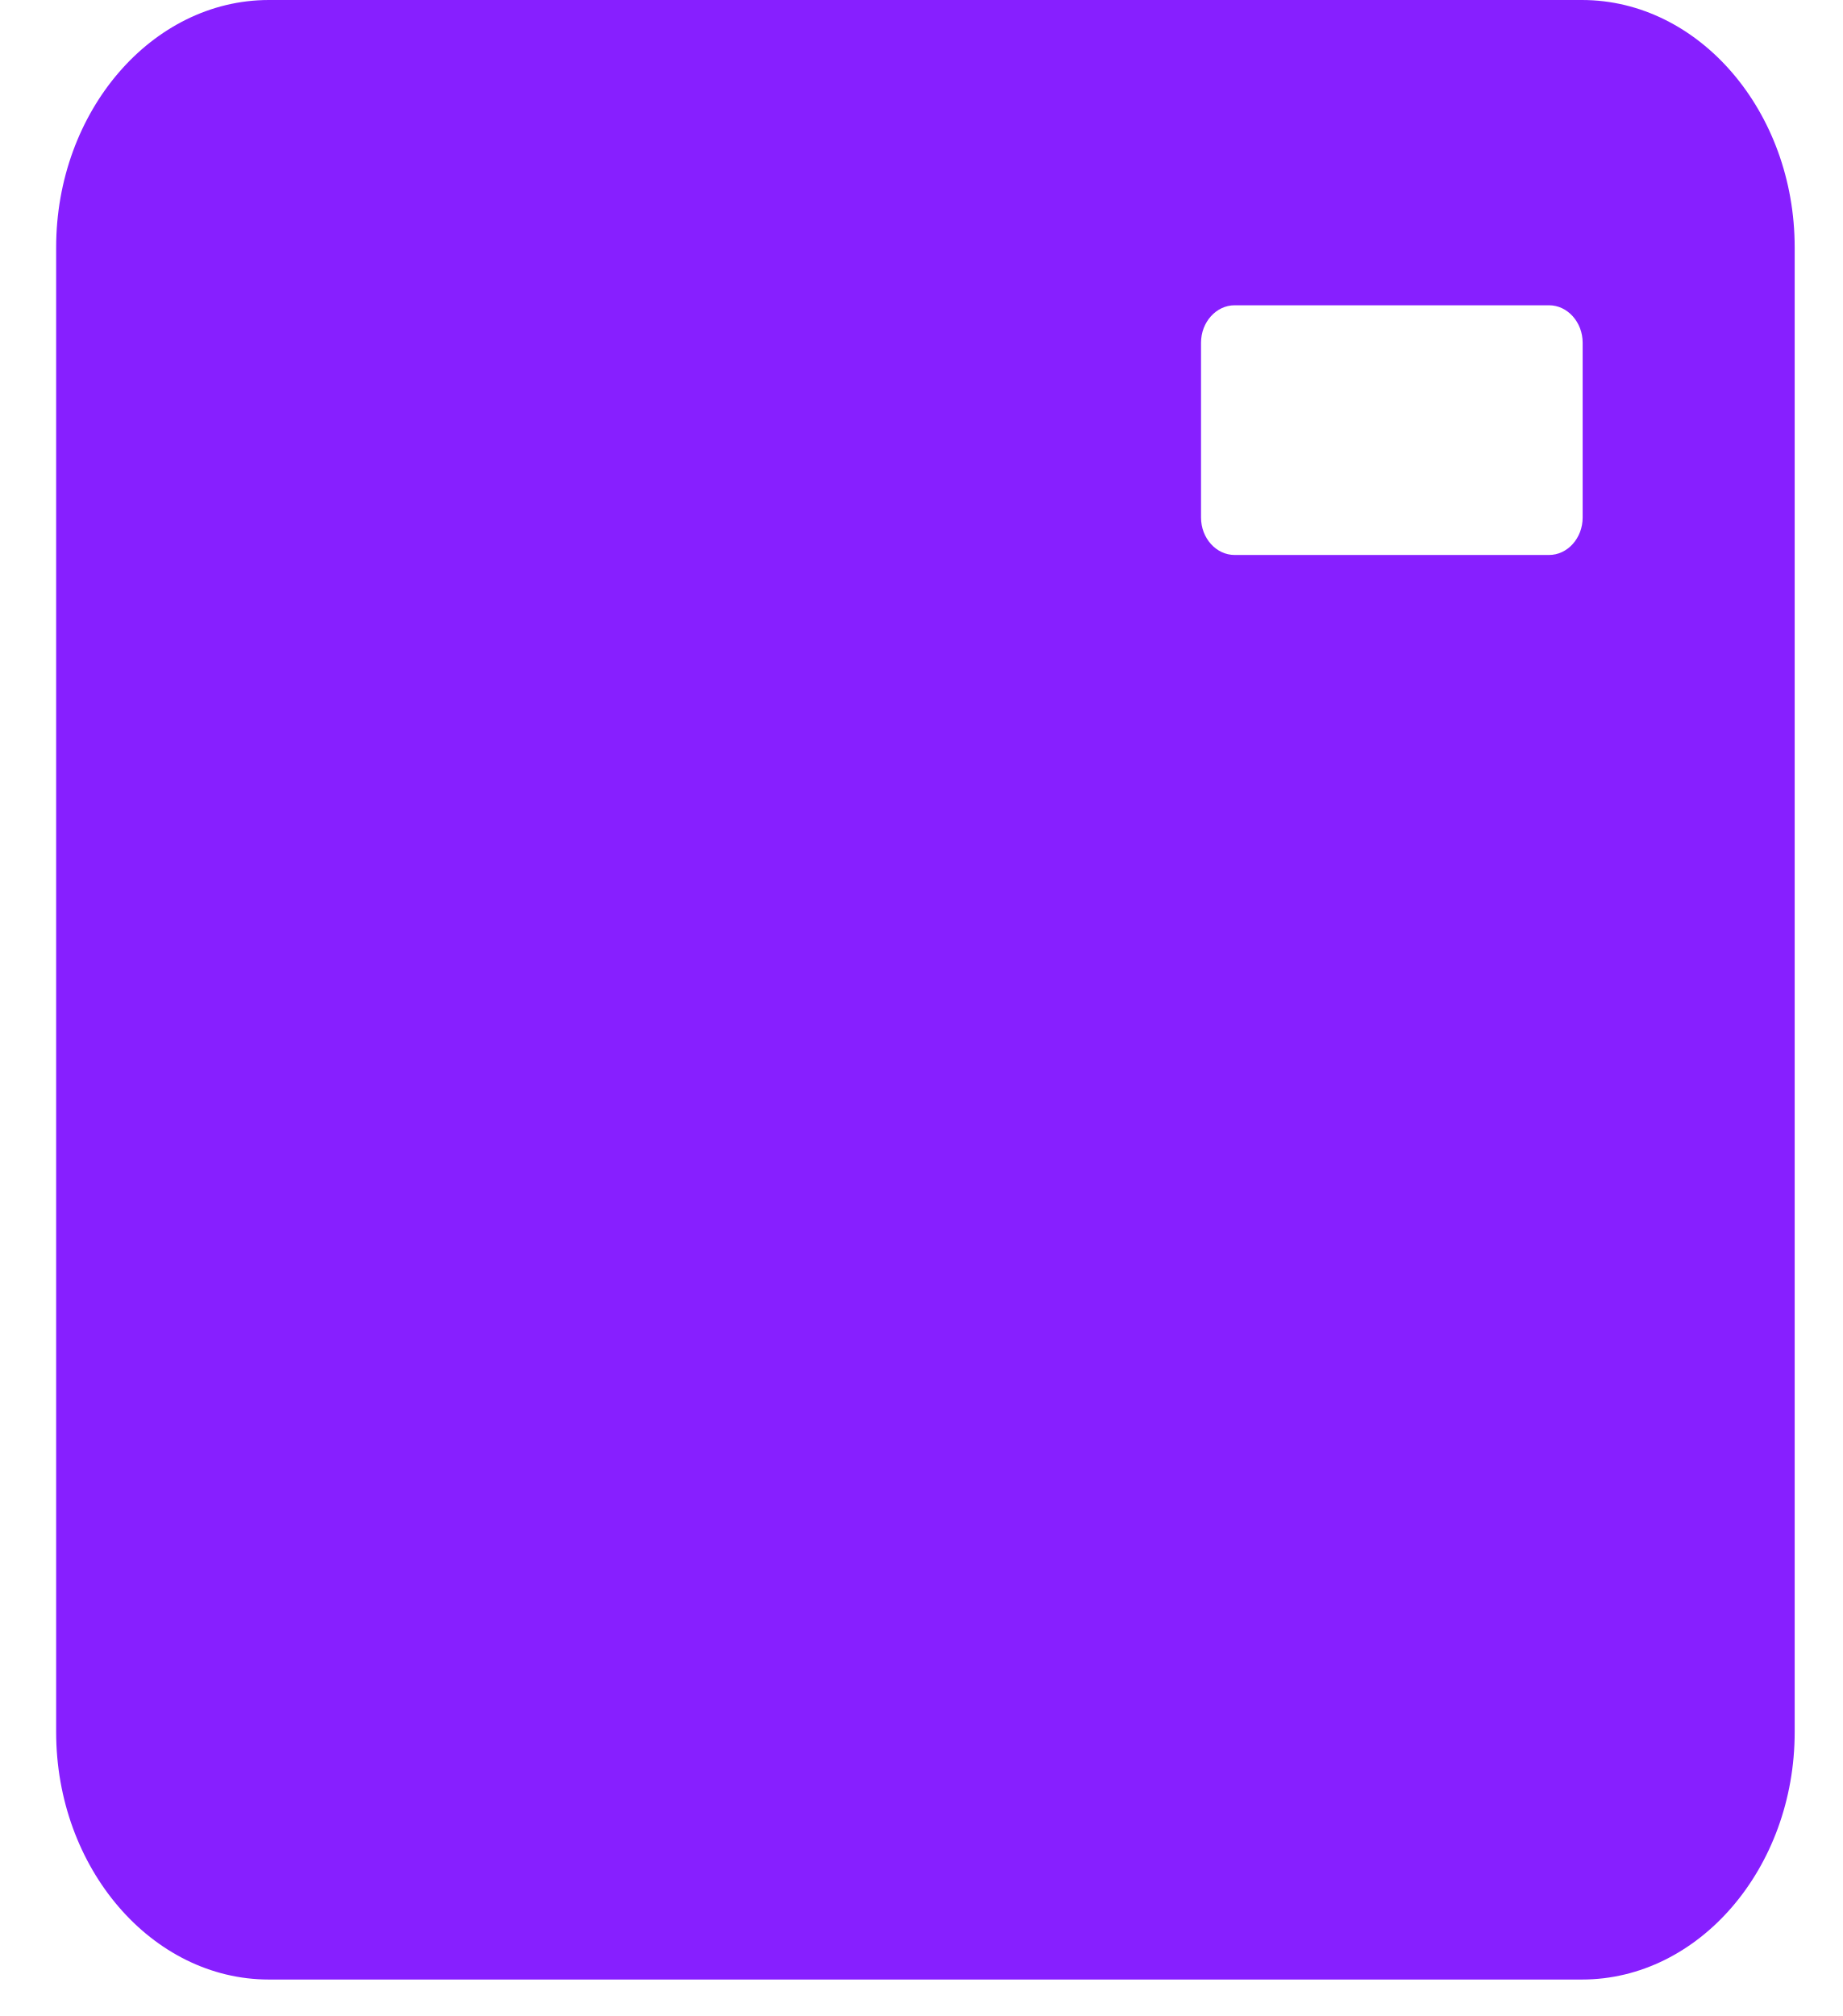
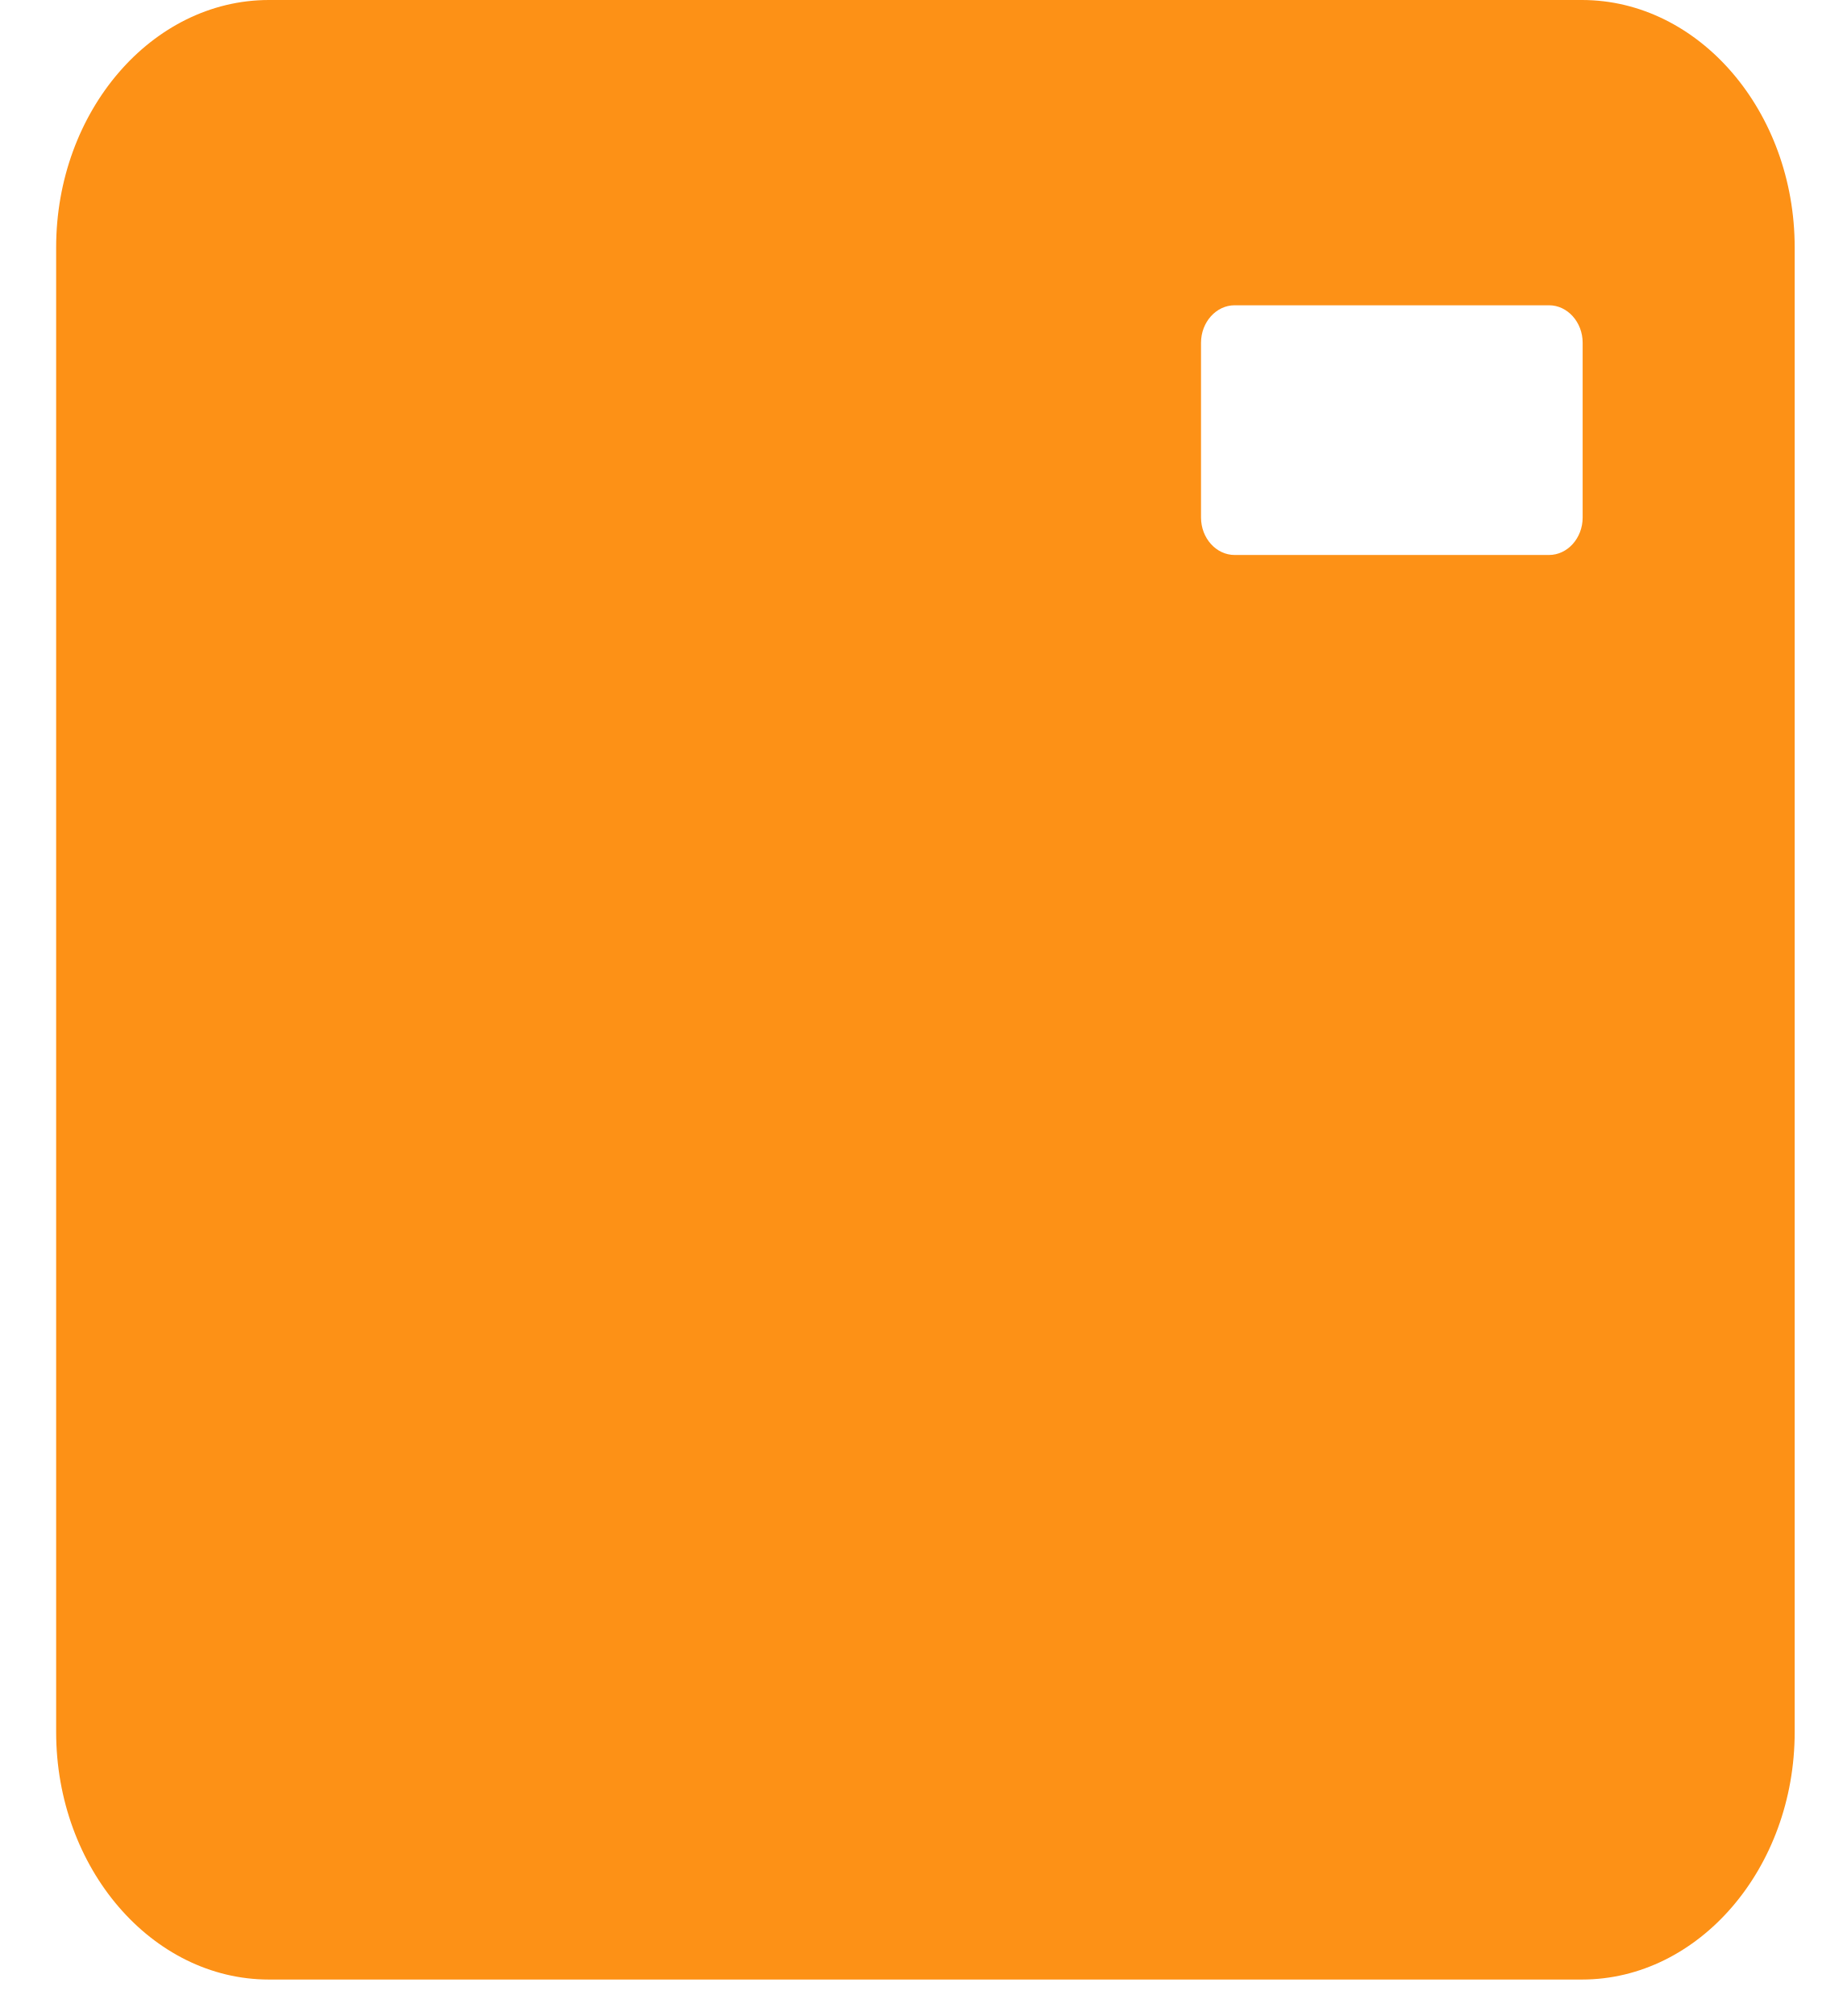
<svg xmlns="http://www.w3.org/2000/svg" width="32" height="35" viewBox="0 0 32 35" fill="none">
-   <path fill-rule="evenodd" clip-rule="evenodd" d="M4.669 34.367H27.471C29.503 34.367 31.165 32.433 31.165 30.07V4.296C31.165 1.933 29.503 0 27.471 0H4.669C2.637 0 0.975 1.933 0.975 4.296V30.07C0.975 32.433 2.637 34.367 4.669 34.367ZM21.44 9.635H26.899C27.22 9.635 27.483 9.343 27.483 8.985V5.95C27.483 5.593 27.22 5.3 26.899 5.3H21.44C21.119 5.3 20.856 5.593 20.856 5.95V8.985C20.856 9.343 21.119 9.635 21.44 9.635Z" fill="#871FFF" />
+   <path fill-rule="evenodd" clip-rule="evenodd" d="M4.669 34.367H27.471C29.503 34.367 31.165 32.433 31.165 30.07V4.296C31.165 1.933 29.503 0 27.471 0H4.669C2.637 0 0.975 1.933 0.975 4.296V30.07C0.975 32.433 2.637 34.367 4.669 34.367ZM21.44 9.635H26.899C27.22 9.635 27.483 9.343 27.483 8.985V5.95C27.483 5.593 27.22 5.3 26.899 5.3H21.44C21.119 5.3 20.856 5.593 20.856 5.95V8.985C20.856 9.343 21.119 9.635 21.44 9.635Z" fill="#fd9116" />
</svg>
